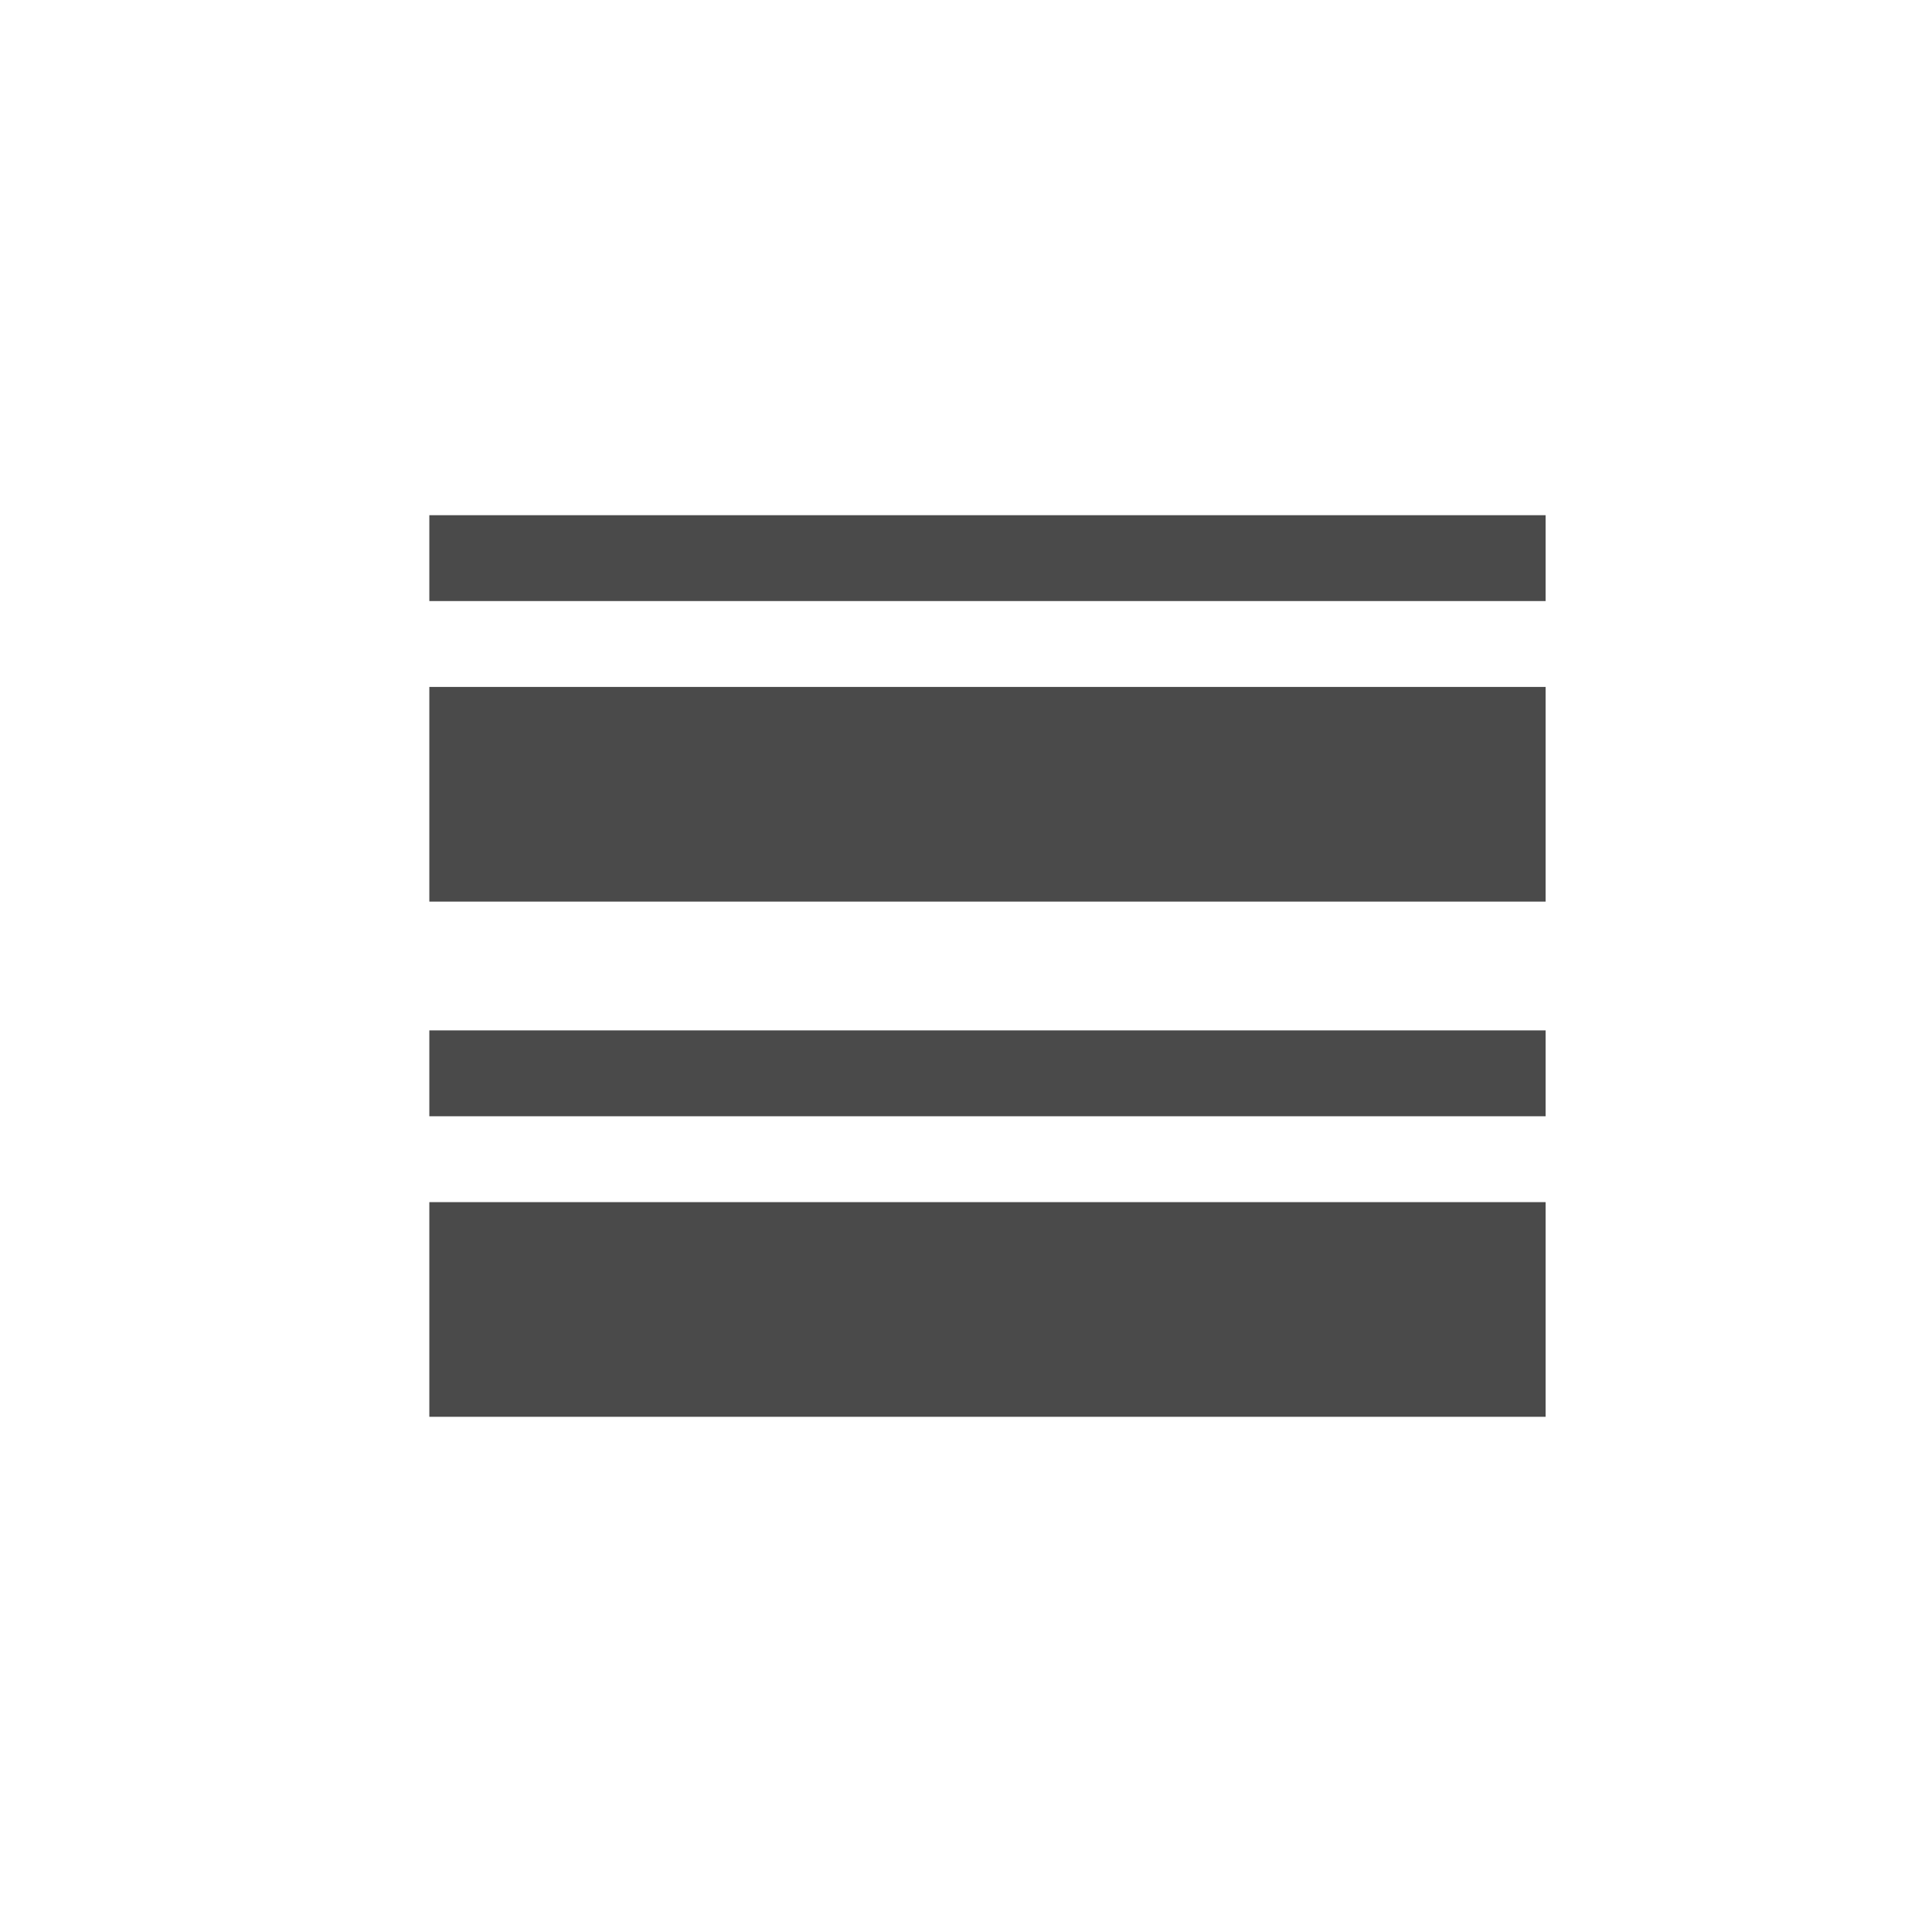
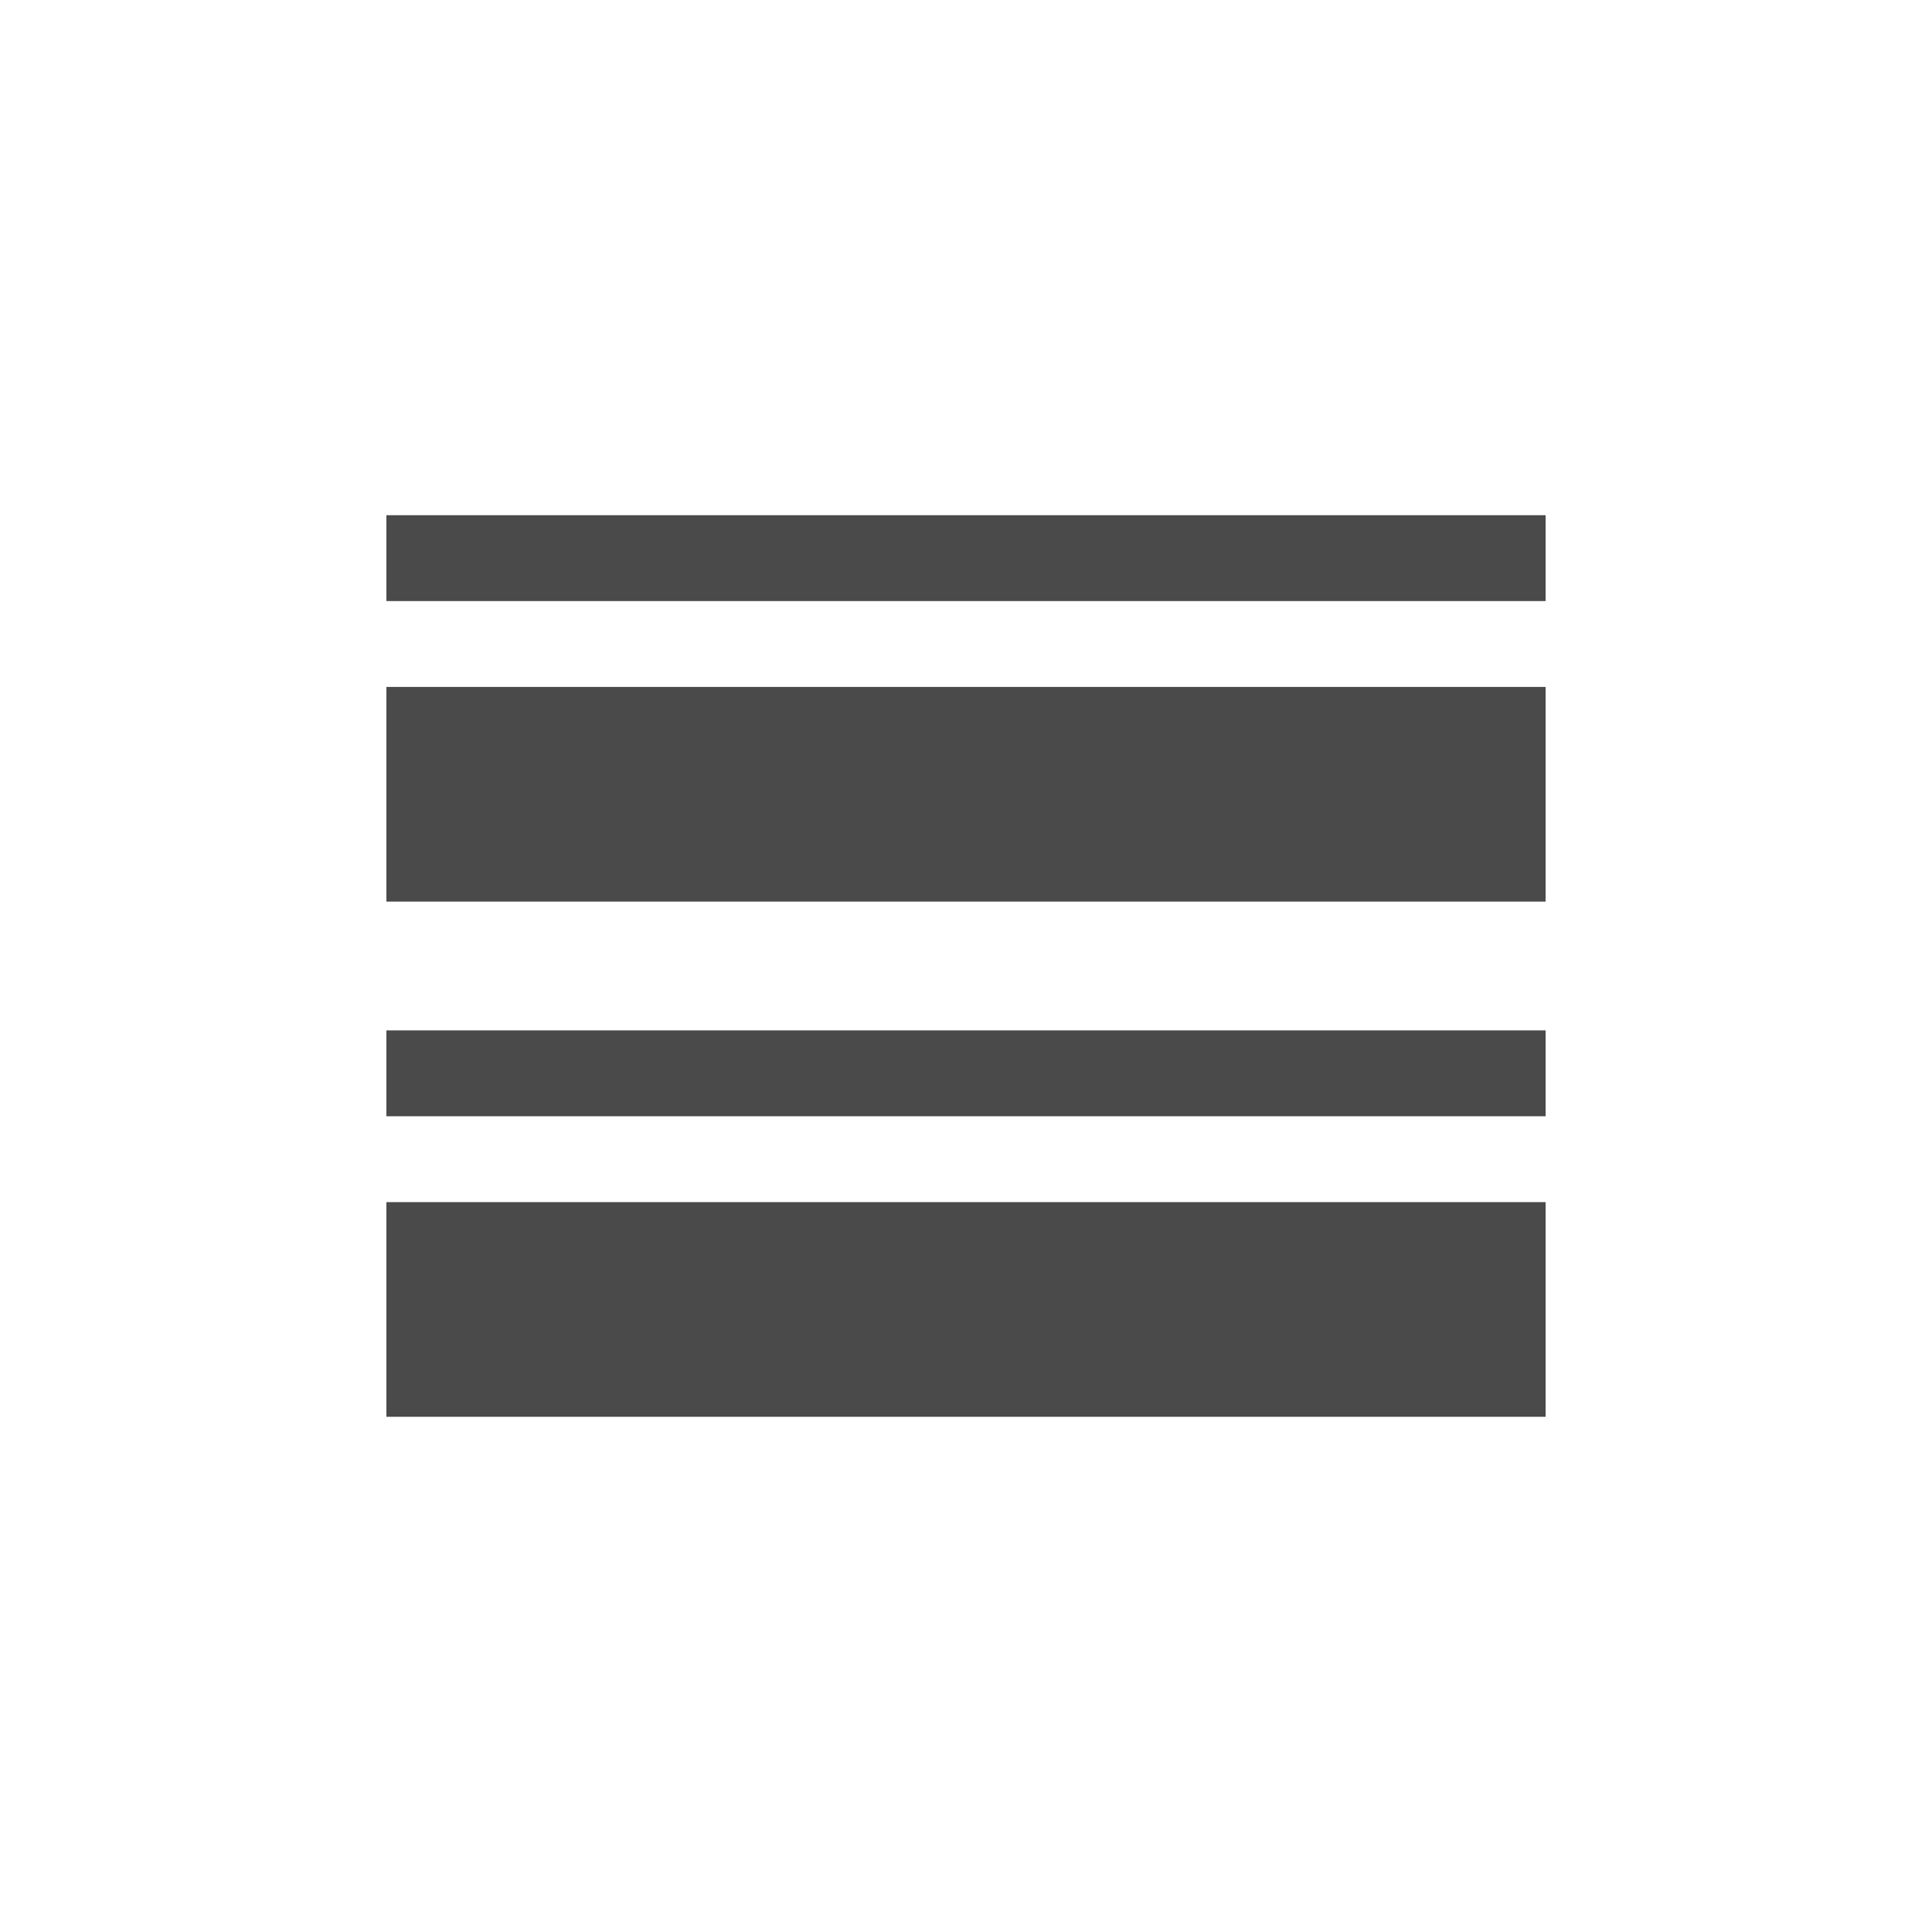
<svg xmlns="http://www.w3.org/2000/svg" width="45px" height="45px" viewBox="0 0 45 45" version="1.1">
  <g id="tabicon/-list-detail-black" stroke="none" stroke-width="1" fill="none" fill-rule="evenodd">
-     <rect id="Rectangle" fill="#4A4A4A" x="10" y="12" width="26" height="2" />
-     <rect id="Rectangle-Copy-2" fill="#4A4A4A" x="10" y="24" width="26" height="2" />
-     <rect id="Rectangle-Copy" fill="#4A4A4A" x="10" y="16" width="26" height="5" />
-     <rect id="Rectangle-Copy-3" fill="#4A4A4A" x="10" y="28" width="26" height="5" />
+     <rect id="Rectangle" fill="#4A4A4A" x="9" y="12" width="27" height="2" />
+     <rect id="Rectangle-Copy-2" fill="#4A4A4A" x="9" y="24" width="27" height="2" />
+     <rect id="Rectangle-Copy" fill="#4A4A4A" x="9" y="16" width="27" height="5" />
+     <rect id="Rectangle-Copy-3" fill="#4A4A4A" x="9" y="28" width="27" height="5" />
  </g>
</svg>
